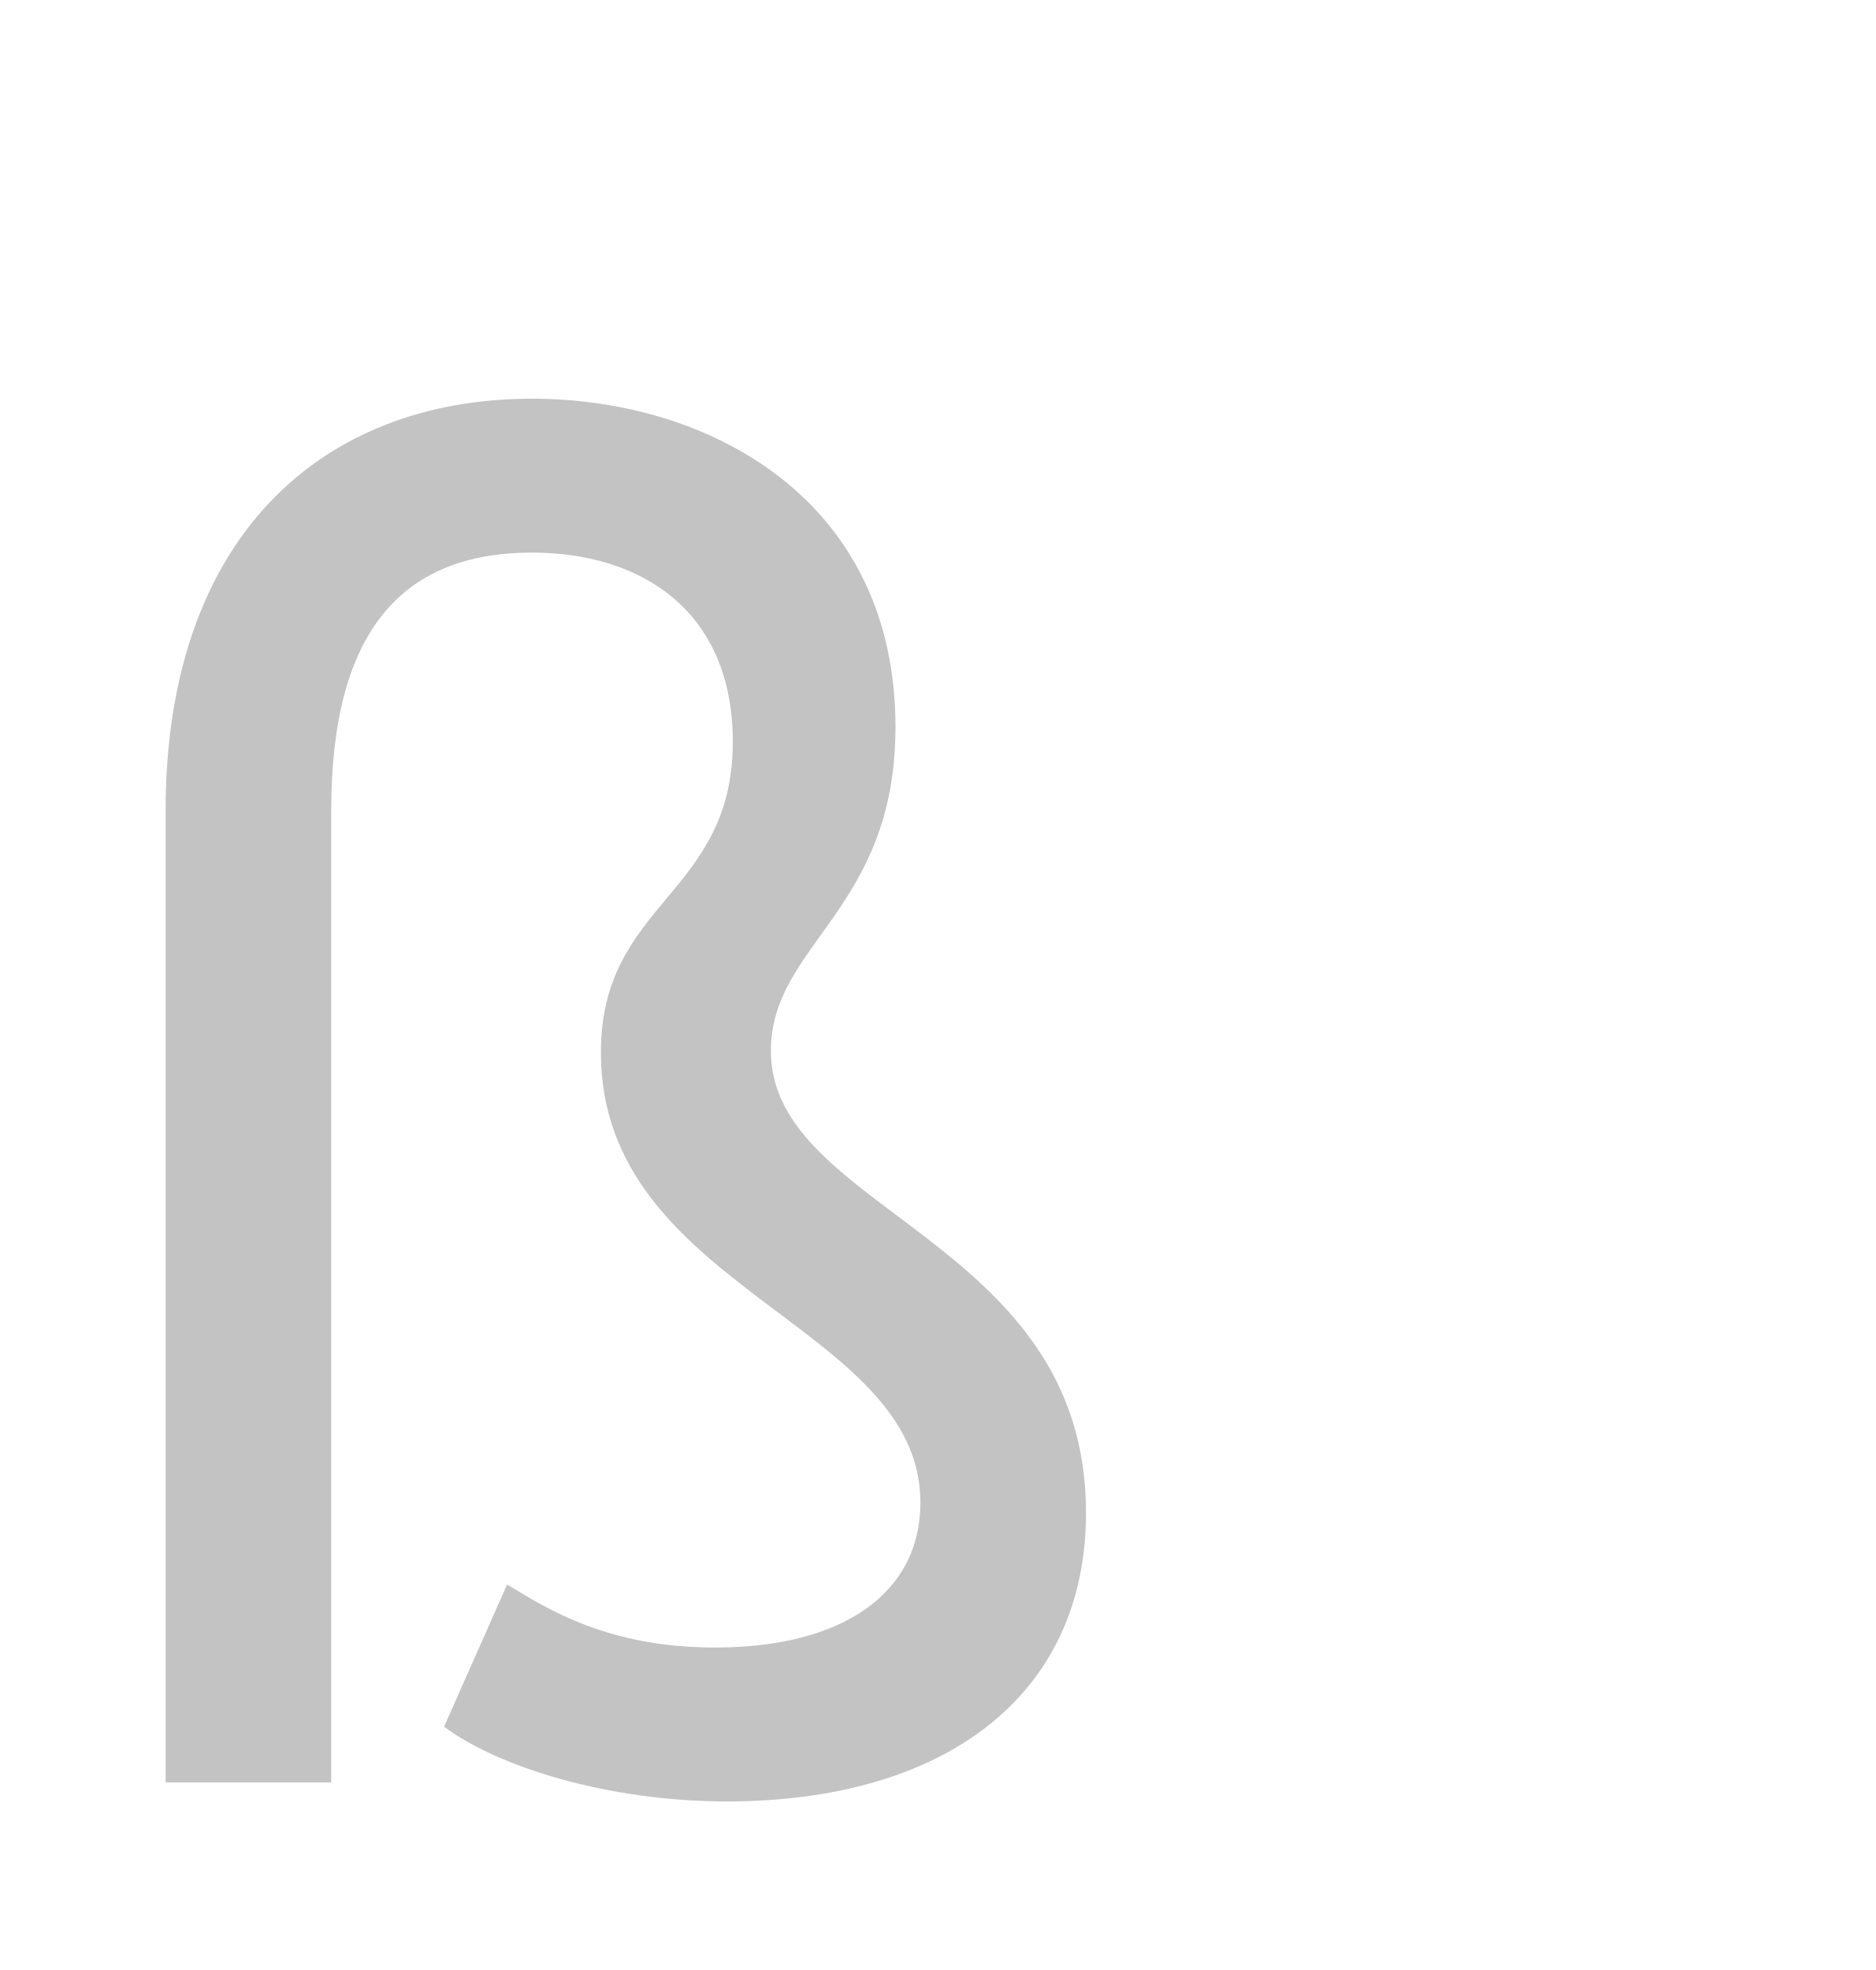
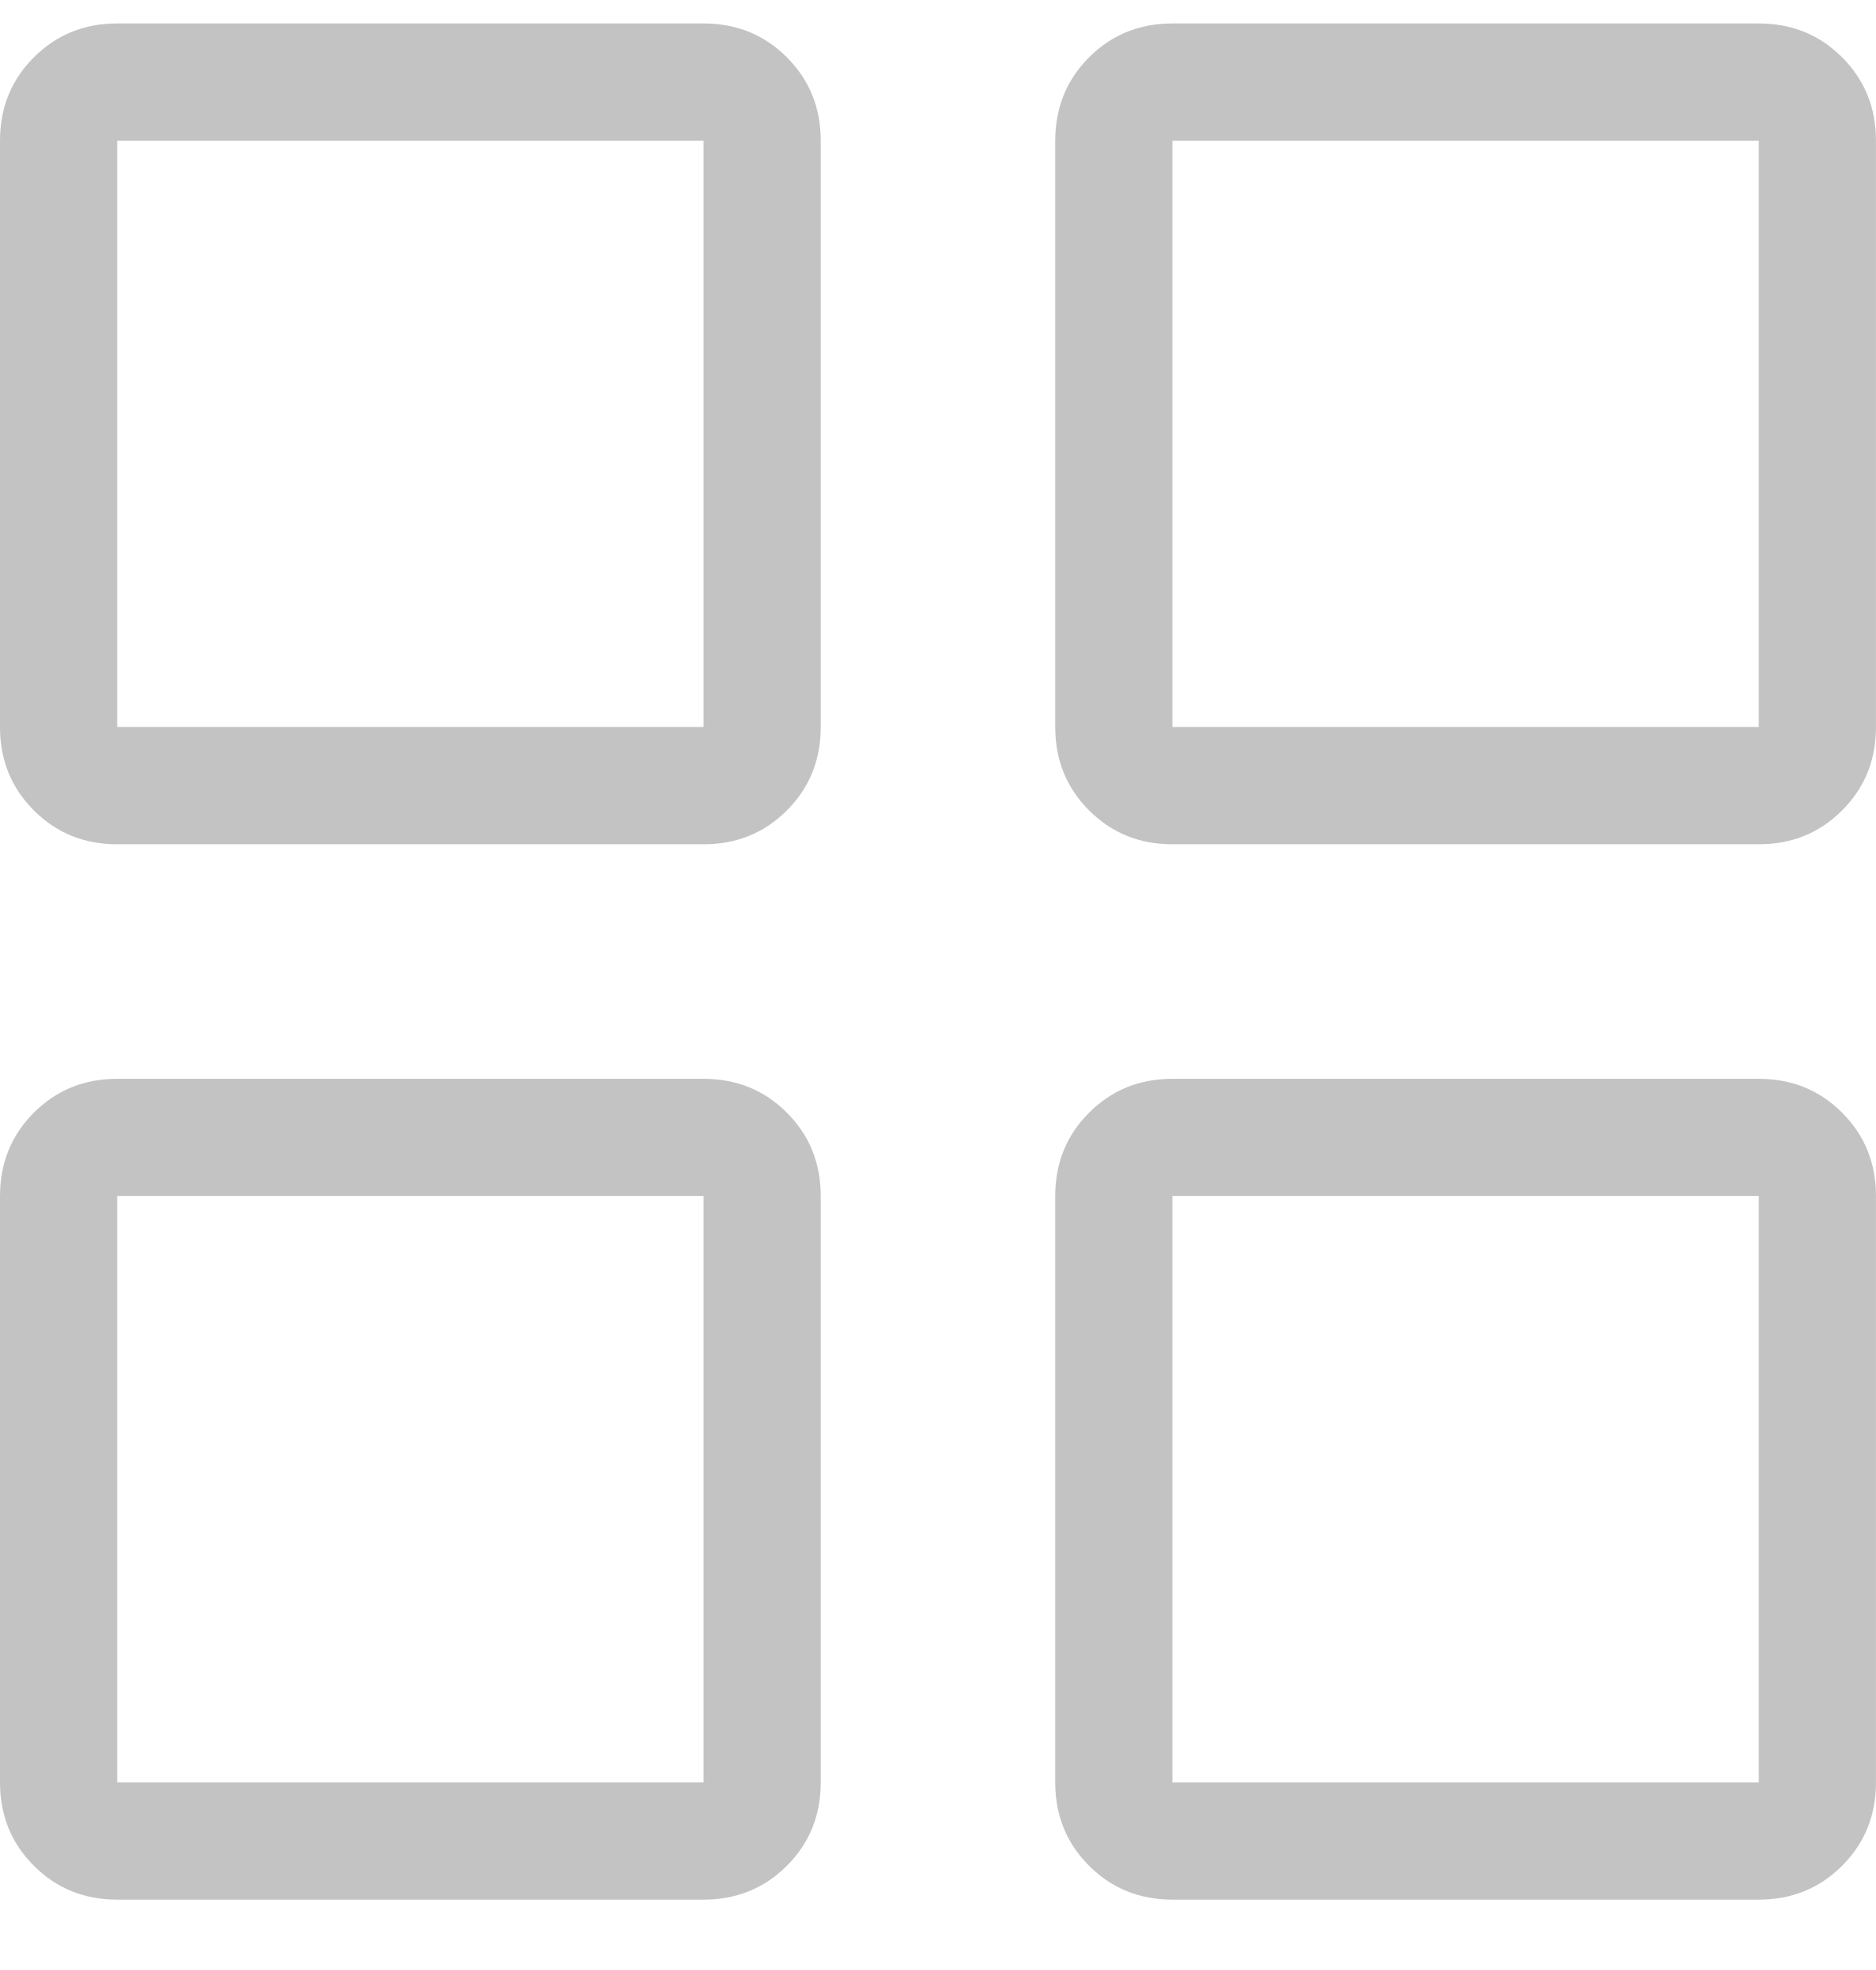
<svg xmlns="http://www.w3.org/2000/svg" width="20px" height="21px" viewBox="0 0 20 21" version="1.1">
  <defs />
-   <g id="Page-1" stroke="none" stroke-width="1" fill="none" fill-rule="evenodd" font-family="simple-line-icons" font-size="20" font-weight="normal">
-     <g id="i-ui" fill="#C3C3C3">
-       <text id="">
-         <tspan x="0" y="19"></tspan>
-       </text>
+   <g id="Page-1" stroke="none" stroke-width="1" fill="none" fill-rule="evenodd">
+     <g id="i-ui-g" fill="#C3C3C3">
+       <path d="M18.75,20.25 L12.5,20.25 C12.148,20.25 11.852,20.13 11.611,19.889 C11.37,19.648 11.25,19.352 11.25,19 L11.25,12.75 C11.25,12.398 11.37,12.102 11.611,11.861 C11.852,11.62 12.148,11.5 12.5,11.5 L18.75,11.5 C19.102,11.5 19.398,11.62 19.639,11.861 C19.88,12.102 20,12.398 20,12.75 L20,19 C20,19.352 19.88,19.648 19.639,19.889 C19.398,20.13 19.102,20.25 18.75,20.25 Z M18.75,12.75 L12.5,12.75 L12.5,19 L18.75,19 L18.75,12.75 Z M18.75,9 L12.5,9 C12.148,9 11.852,8.88 11.611,8.639 C11.37,8.398 11.25,8.102 11.25,7.75 L11.25,1.5 C11.25,1.148 11.37,0.852 11.611,0.611 C11.852,0.37 12.148,0.25 12.5,0.25 L18.75,0.25 C19.102,0.25 19.398,0.37 19.639,0.611 C19.88,0.852 20,1.148 20,1.5 L20,7.75 C20,8.102 19.88,8.398 19.639,8.639 C19.398,8.88 19.102,9 18.75,9 Z M18.75,1.5 L12.5,1.5 L12.5,7.75 L18.75,7.75 L18.75,1.5 Z M7.5,20.25 L1.25,20.25 C0.898,20.25 0.602,20.13 0.361,19.889 C0.12,19.648 0,19.352 0,19 L0,12.75 C0,12.398 0.12,12.102 0.361,11.861 C0.602,11.62 0.898,11.5 1.25,11.5 L7.5,11.5 C7.852,11.5 8.148,11.62 8.389,11.861 C8.63,12.102 8.75,12.398 8.75,12.75 L8.75,19 C8.75,19.352 8.63,19.648 8.389,19.889 C8.148,20.13 7.852,20.25 7.5,20.25 Z M7.5,12.75 L1.25,12.75 L1.25,19 L7.5,19 L7.5,12.75 Z M7.5,9 L1.25,9 C0.898,9 0.602,8.88 0.361,8.639 C0.12,8.398 0,8.102 0,7.75 L0,1.5 C0,1.148 0.12,0.852 0.361,0.611 C0.602,0.37 0.898,0.25 1.25,0.25 L7.5,0.25 C7.852,0.25 8.148,0.37 8.389,0.611 C8.63,0.852 8.75,1.148 8.75,1.5 L8.75,7.75 C8.75,8.102 8.63,8.398 8.389,8.639 C8.148,8.88 7.852,9 7.5,9 Z M7.5,1.5 L1.25,1.5 L1.25,7.75 L7.5,7.75 L7.5,1.5 Z" id="" />
    </g>
  </g>
</svg>
